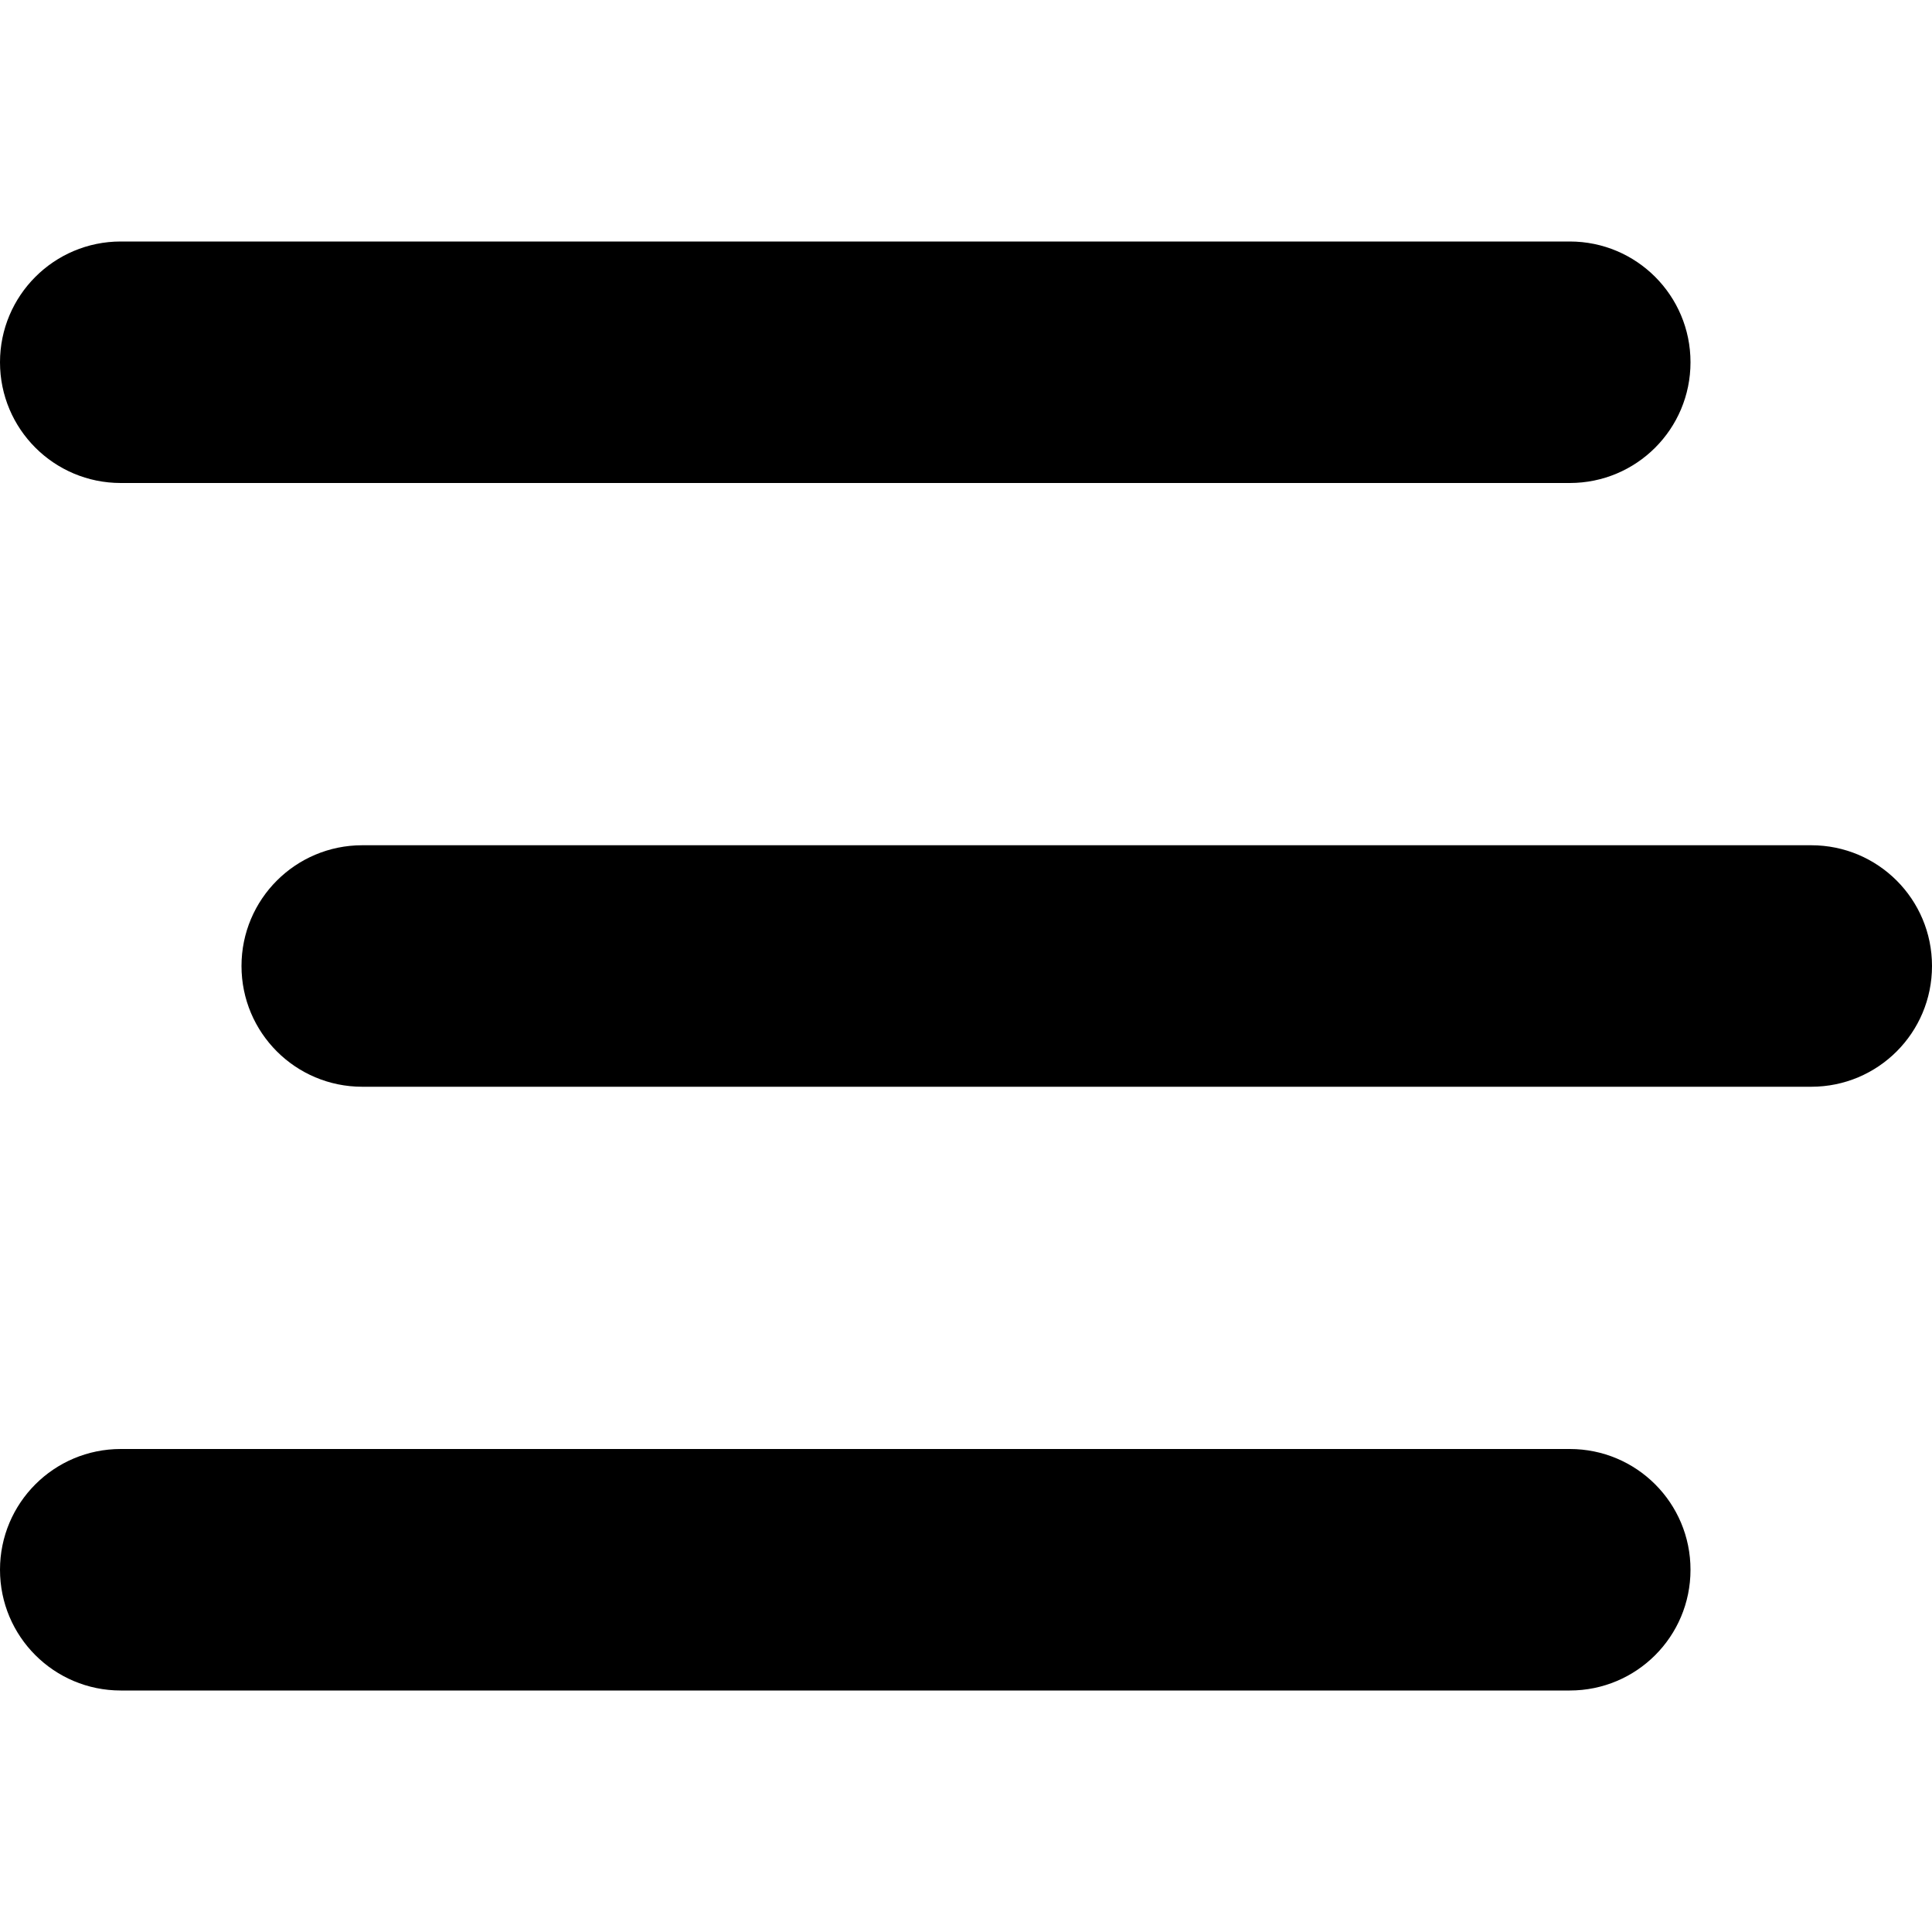
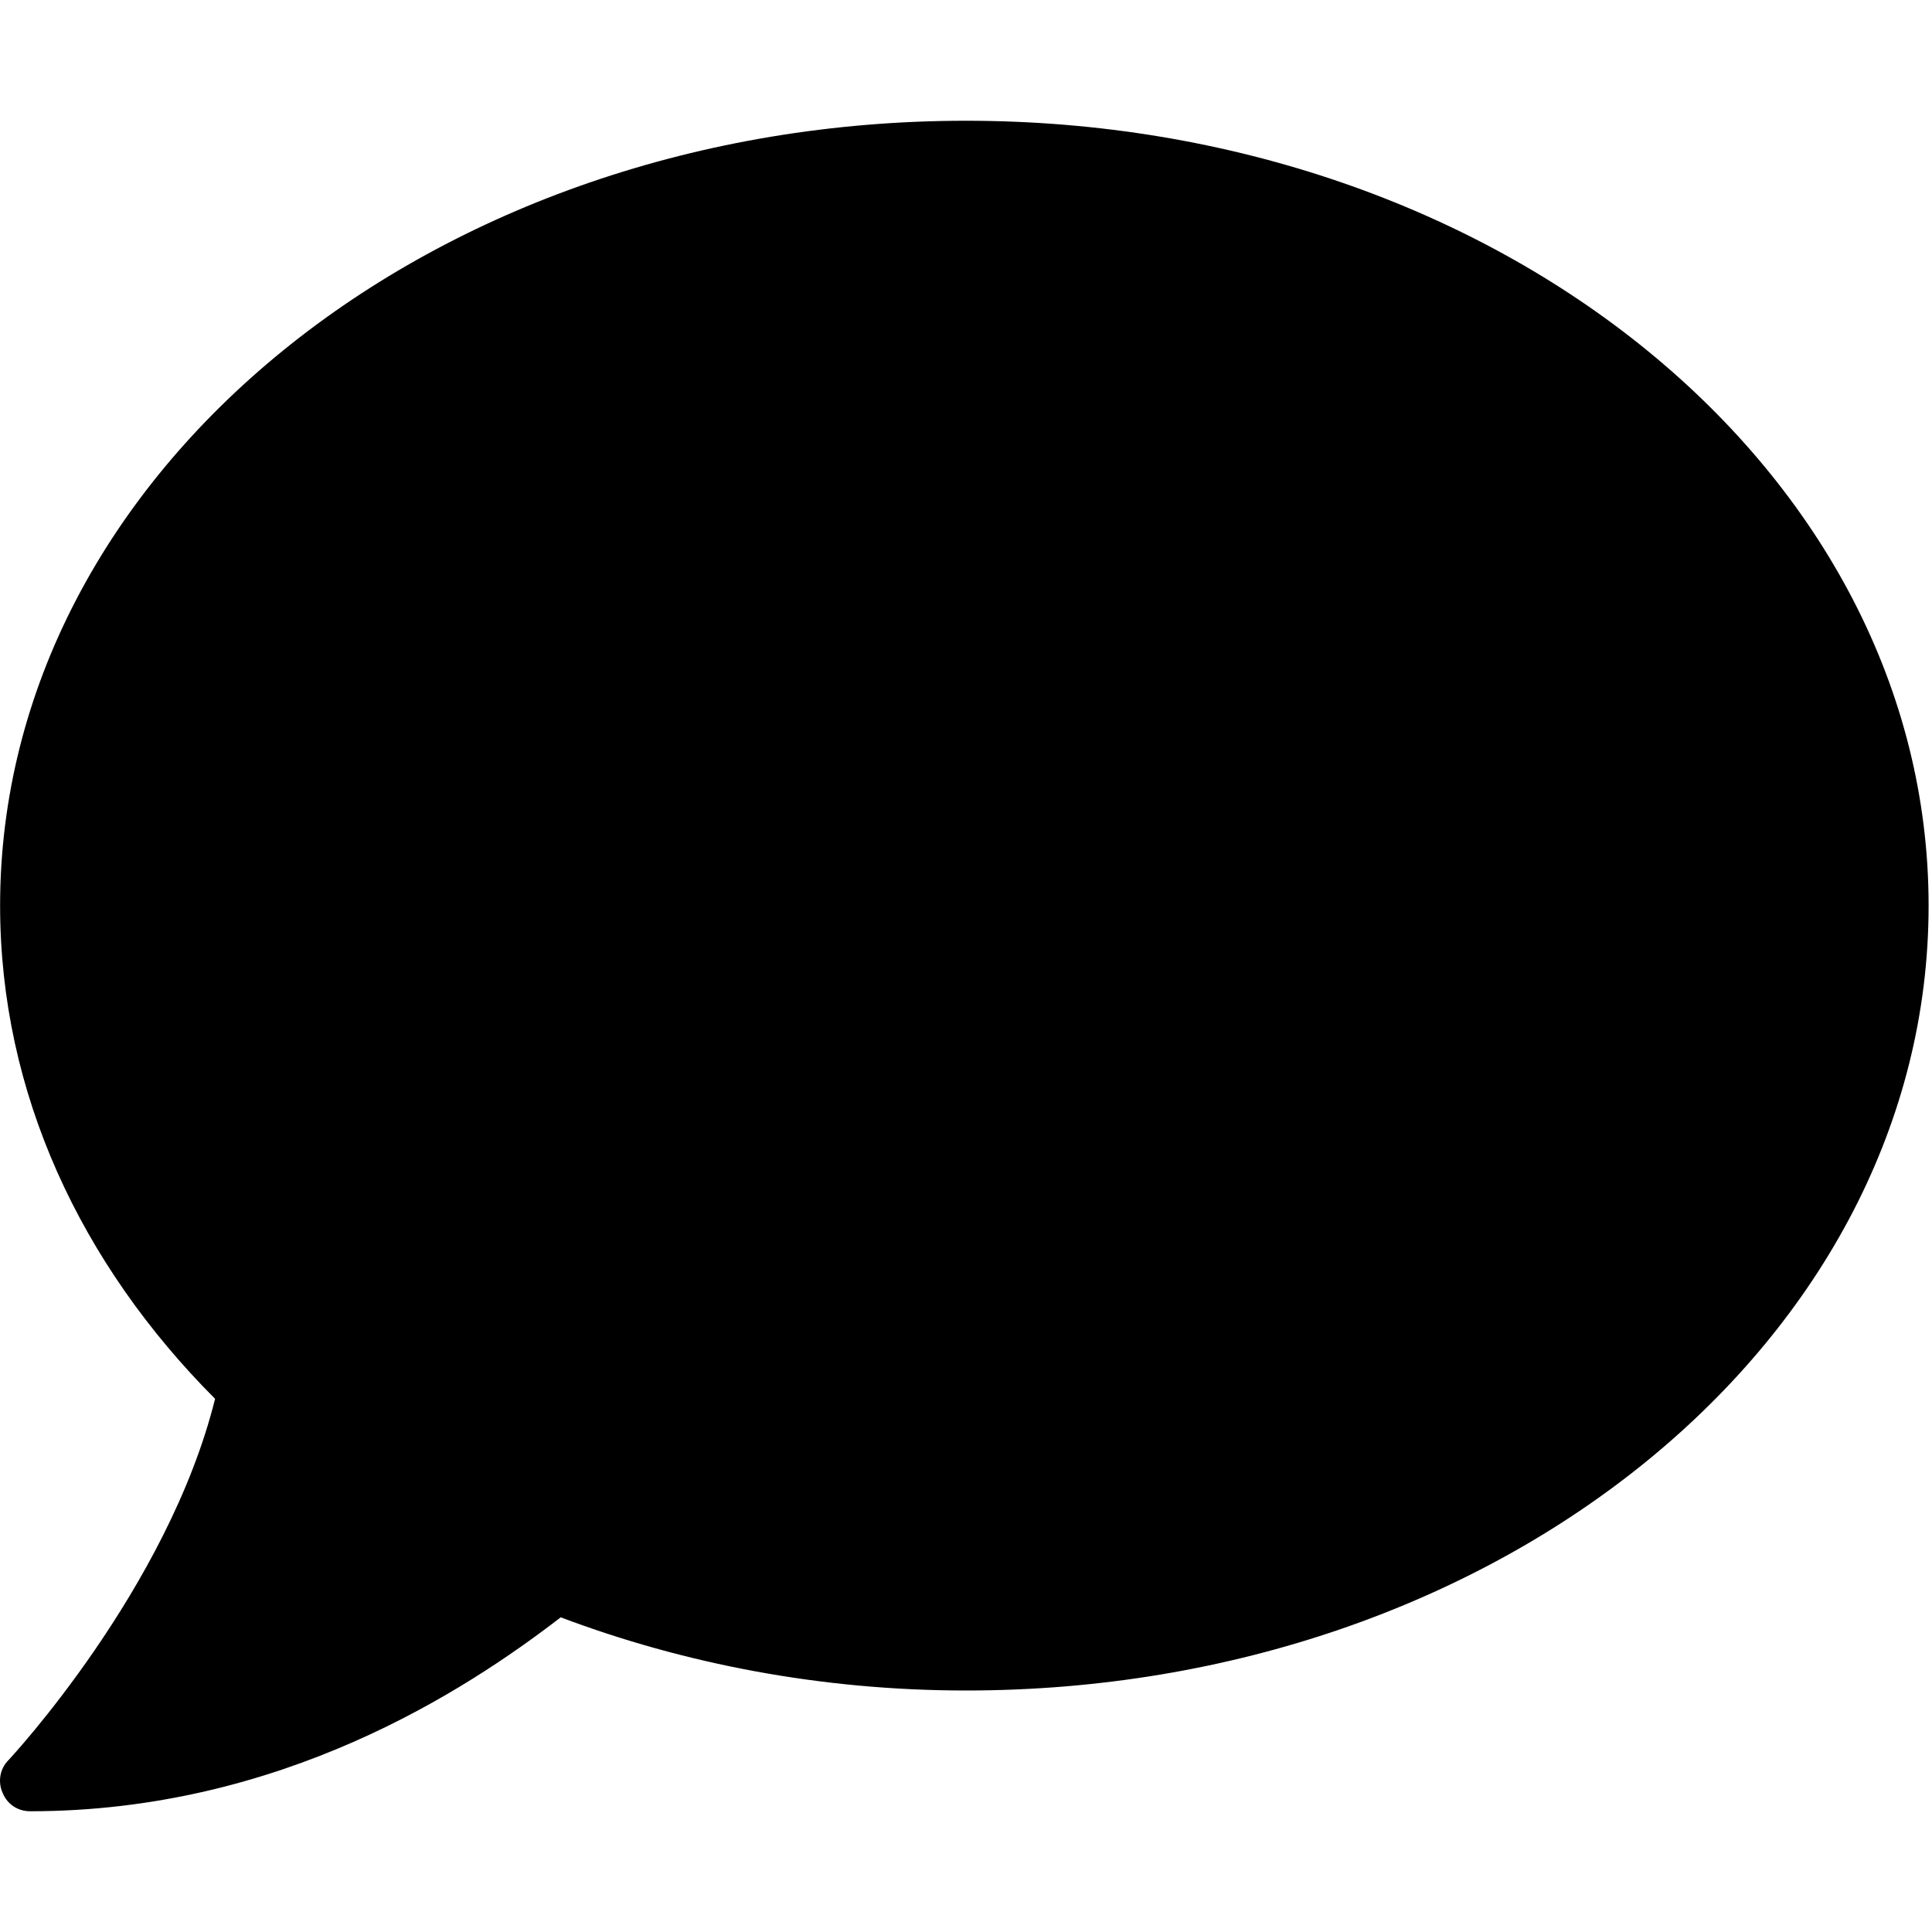
<svg xmlns="http://www.w3.org/2000/svg" viewBox="0 0 512 512">
-   <path d="M0 96C0 78.33 14.33 64 32 64H416C433.7 64 448 78.33 448 96C448 113.7 433.7 128 416 128H32C14.33 128 0 113.7 0 96zM64 256C64 238.3 78.33 224 96 224H480C497.7 224 512 238.3 512 256C512 273.7 497.7 288 480 288H96C78.33 288 64 273.7 64 256zM416 448H32C14.33 448 0 433.7 0 416C0 398.3 14.33 384 32 384H416C433.7 384 448 398.3 448 416C448 433.7 433.7 448 416 448z" />
+   <path d="M256 32C114.6 32 .027 125.1 .027 240c0 49.63 21.35 94.98 56.97 130.7c-12.5 50.37-54.27 95.27-54.77 95.77c-2.25 2.25-2.875 5.734-1.5 8.734C1.979 478.2 4.75 480 8 480c66.25 0 115.1-31.76 140.6-51.39C181.2 440.9 217.6 448 256 448c141.4 0 255.1-93.13 255.1-208S397.4 32 256 32z" />
</svg>
